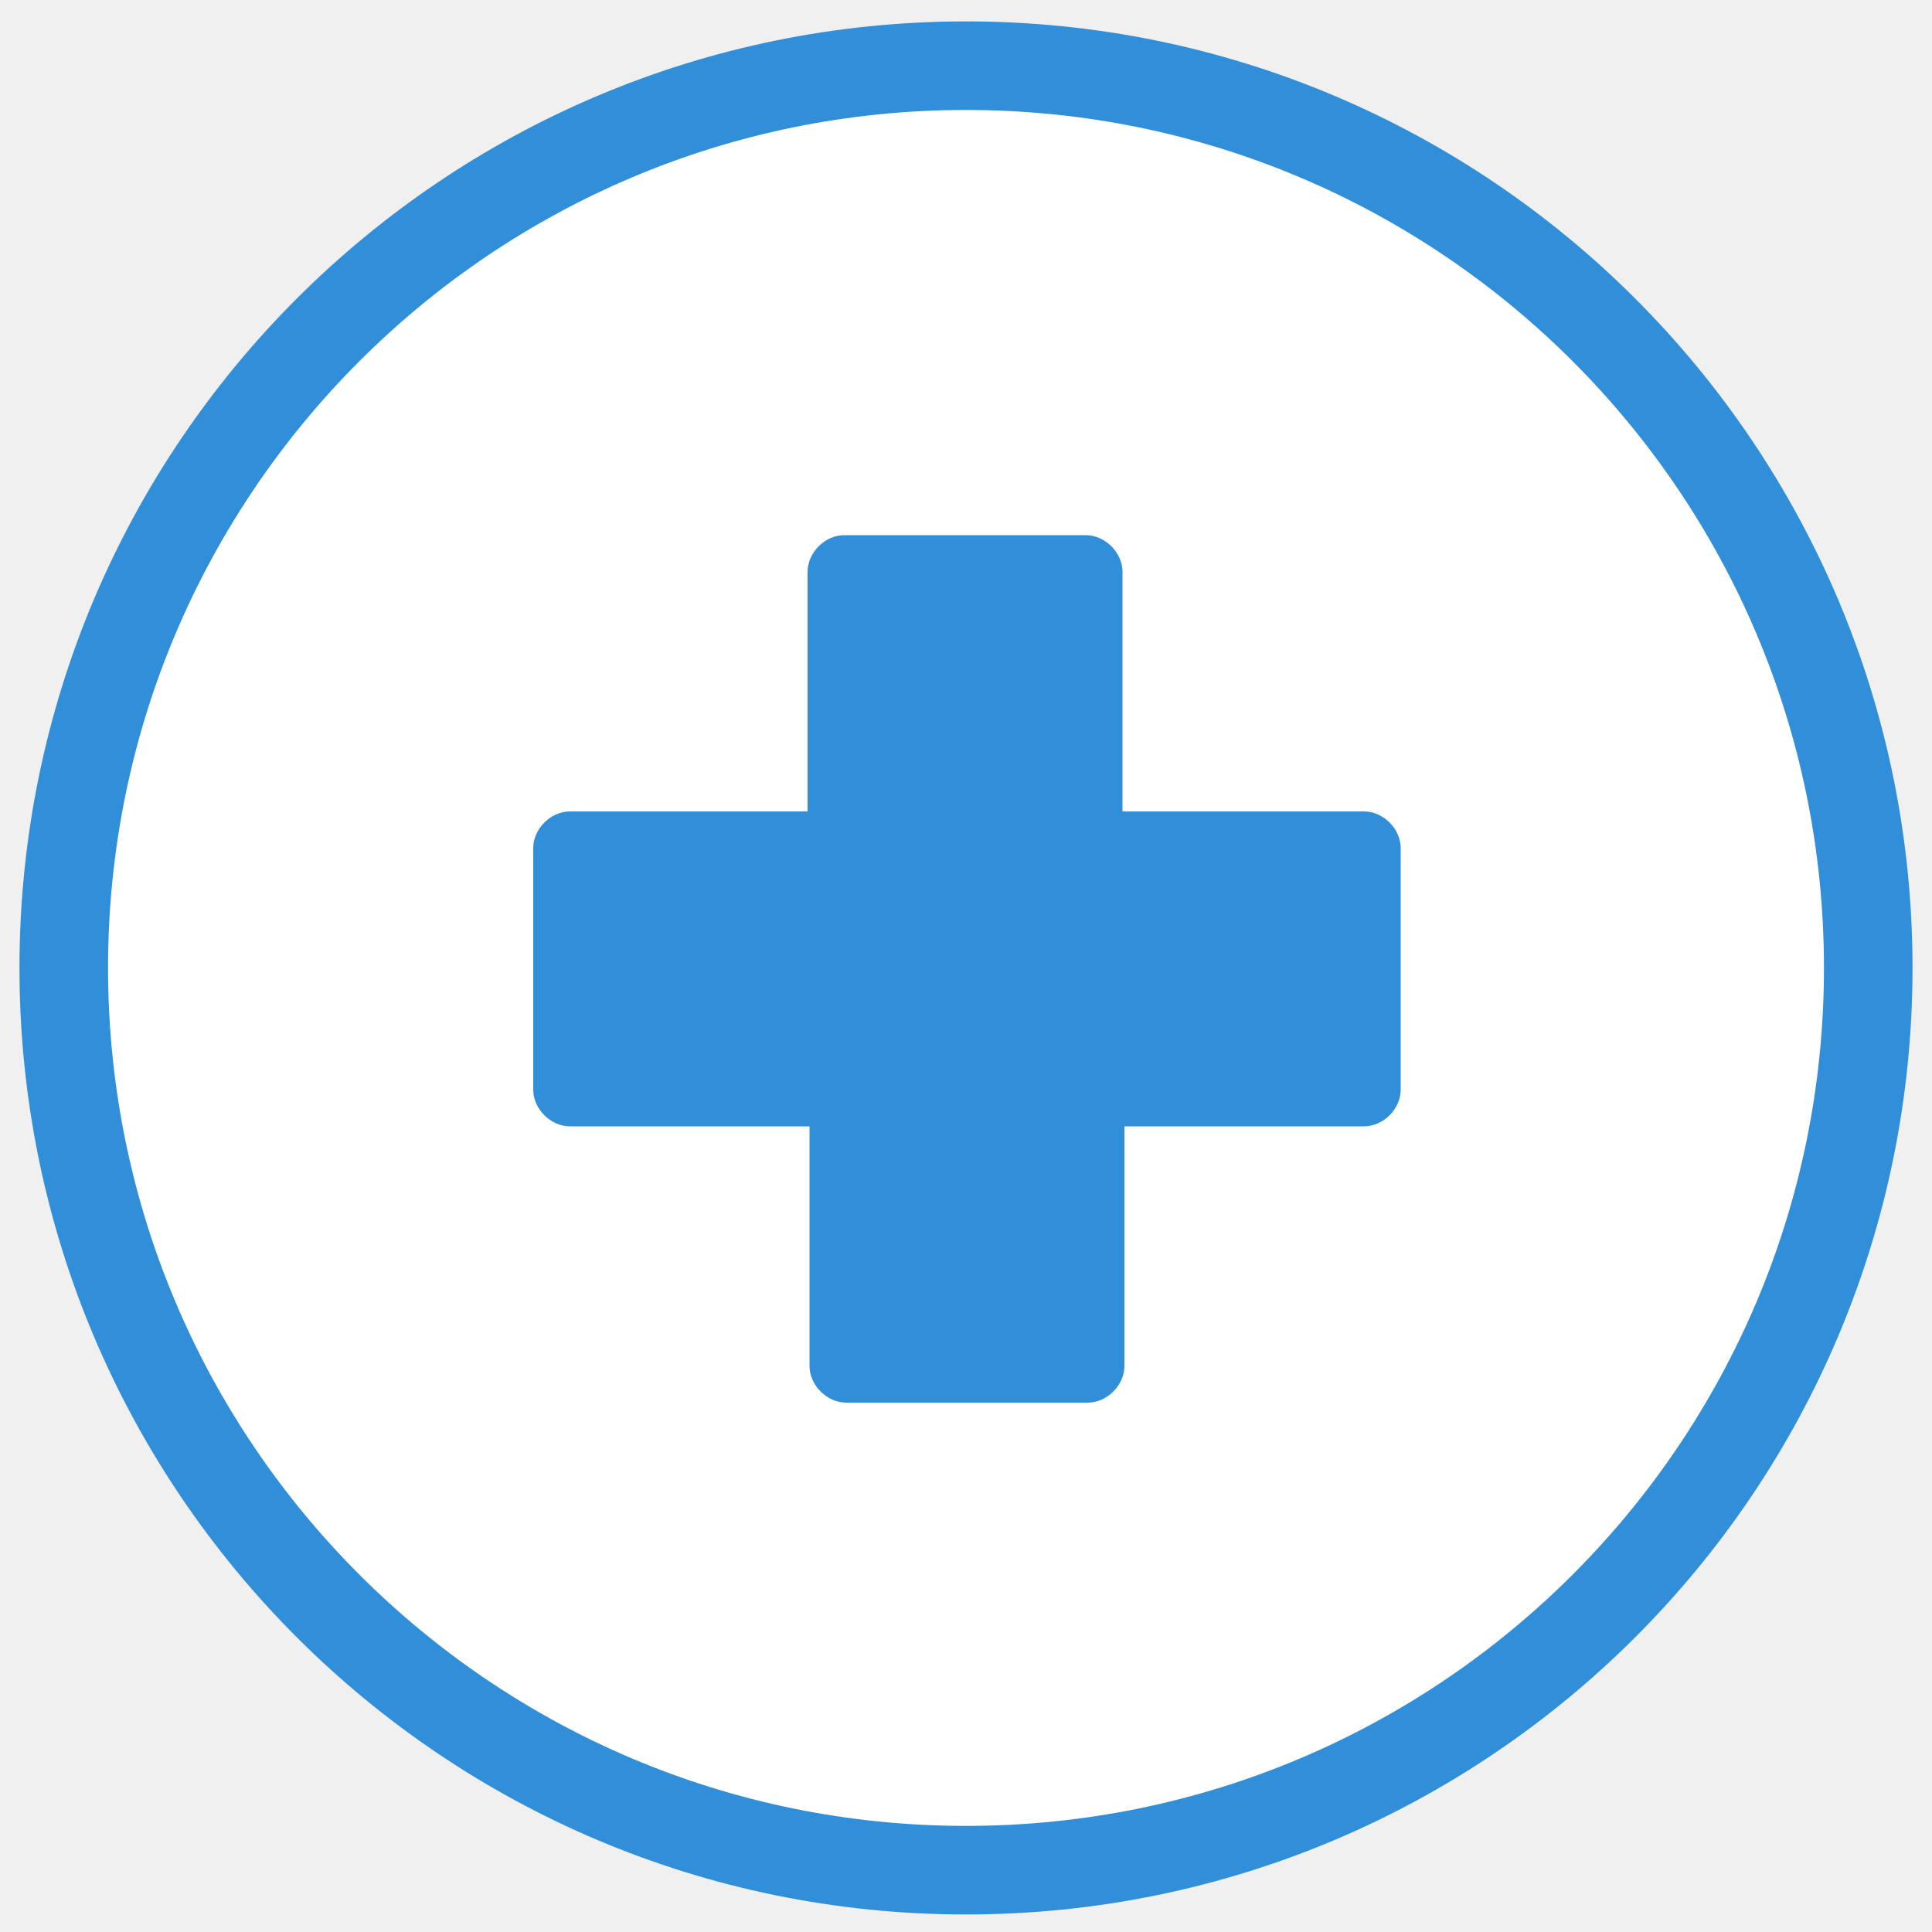
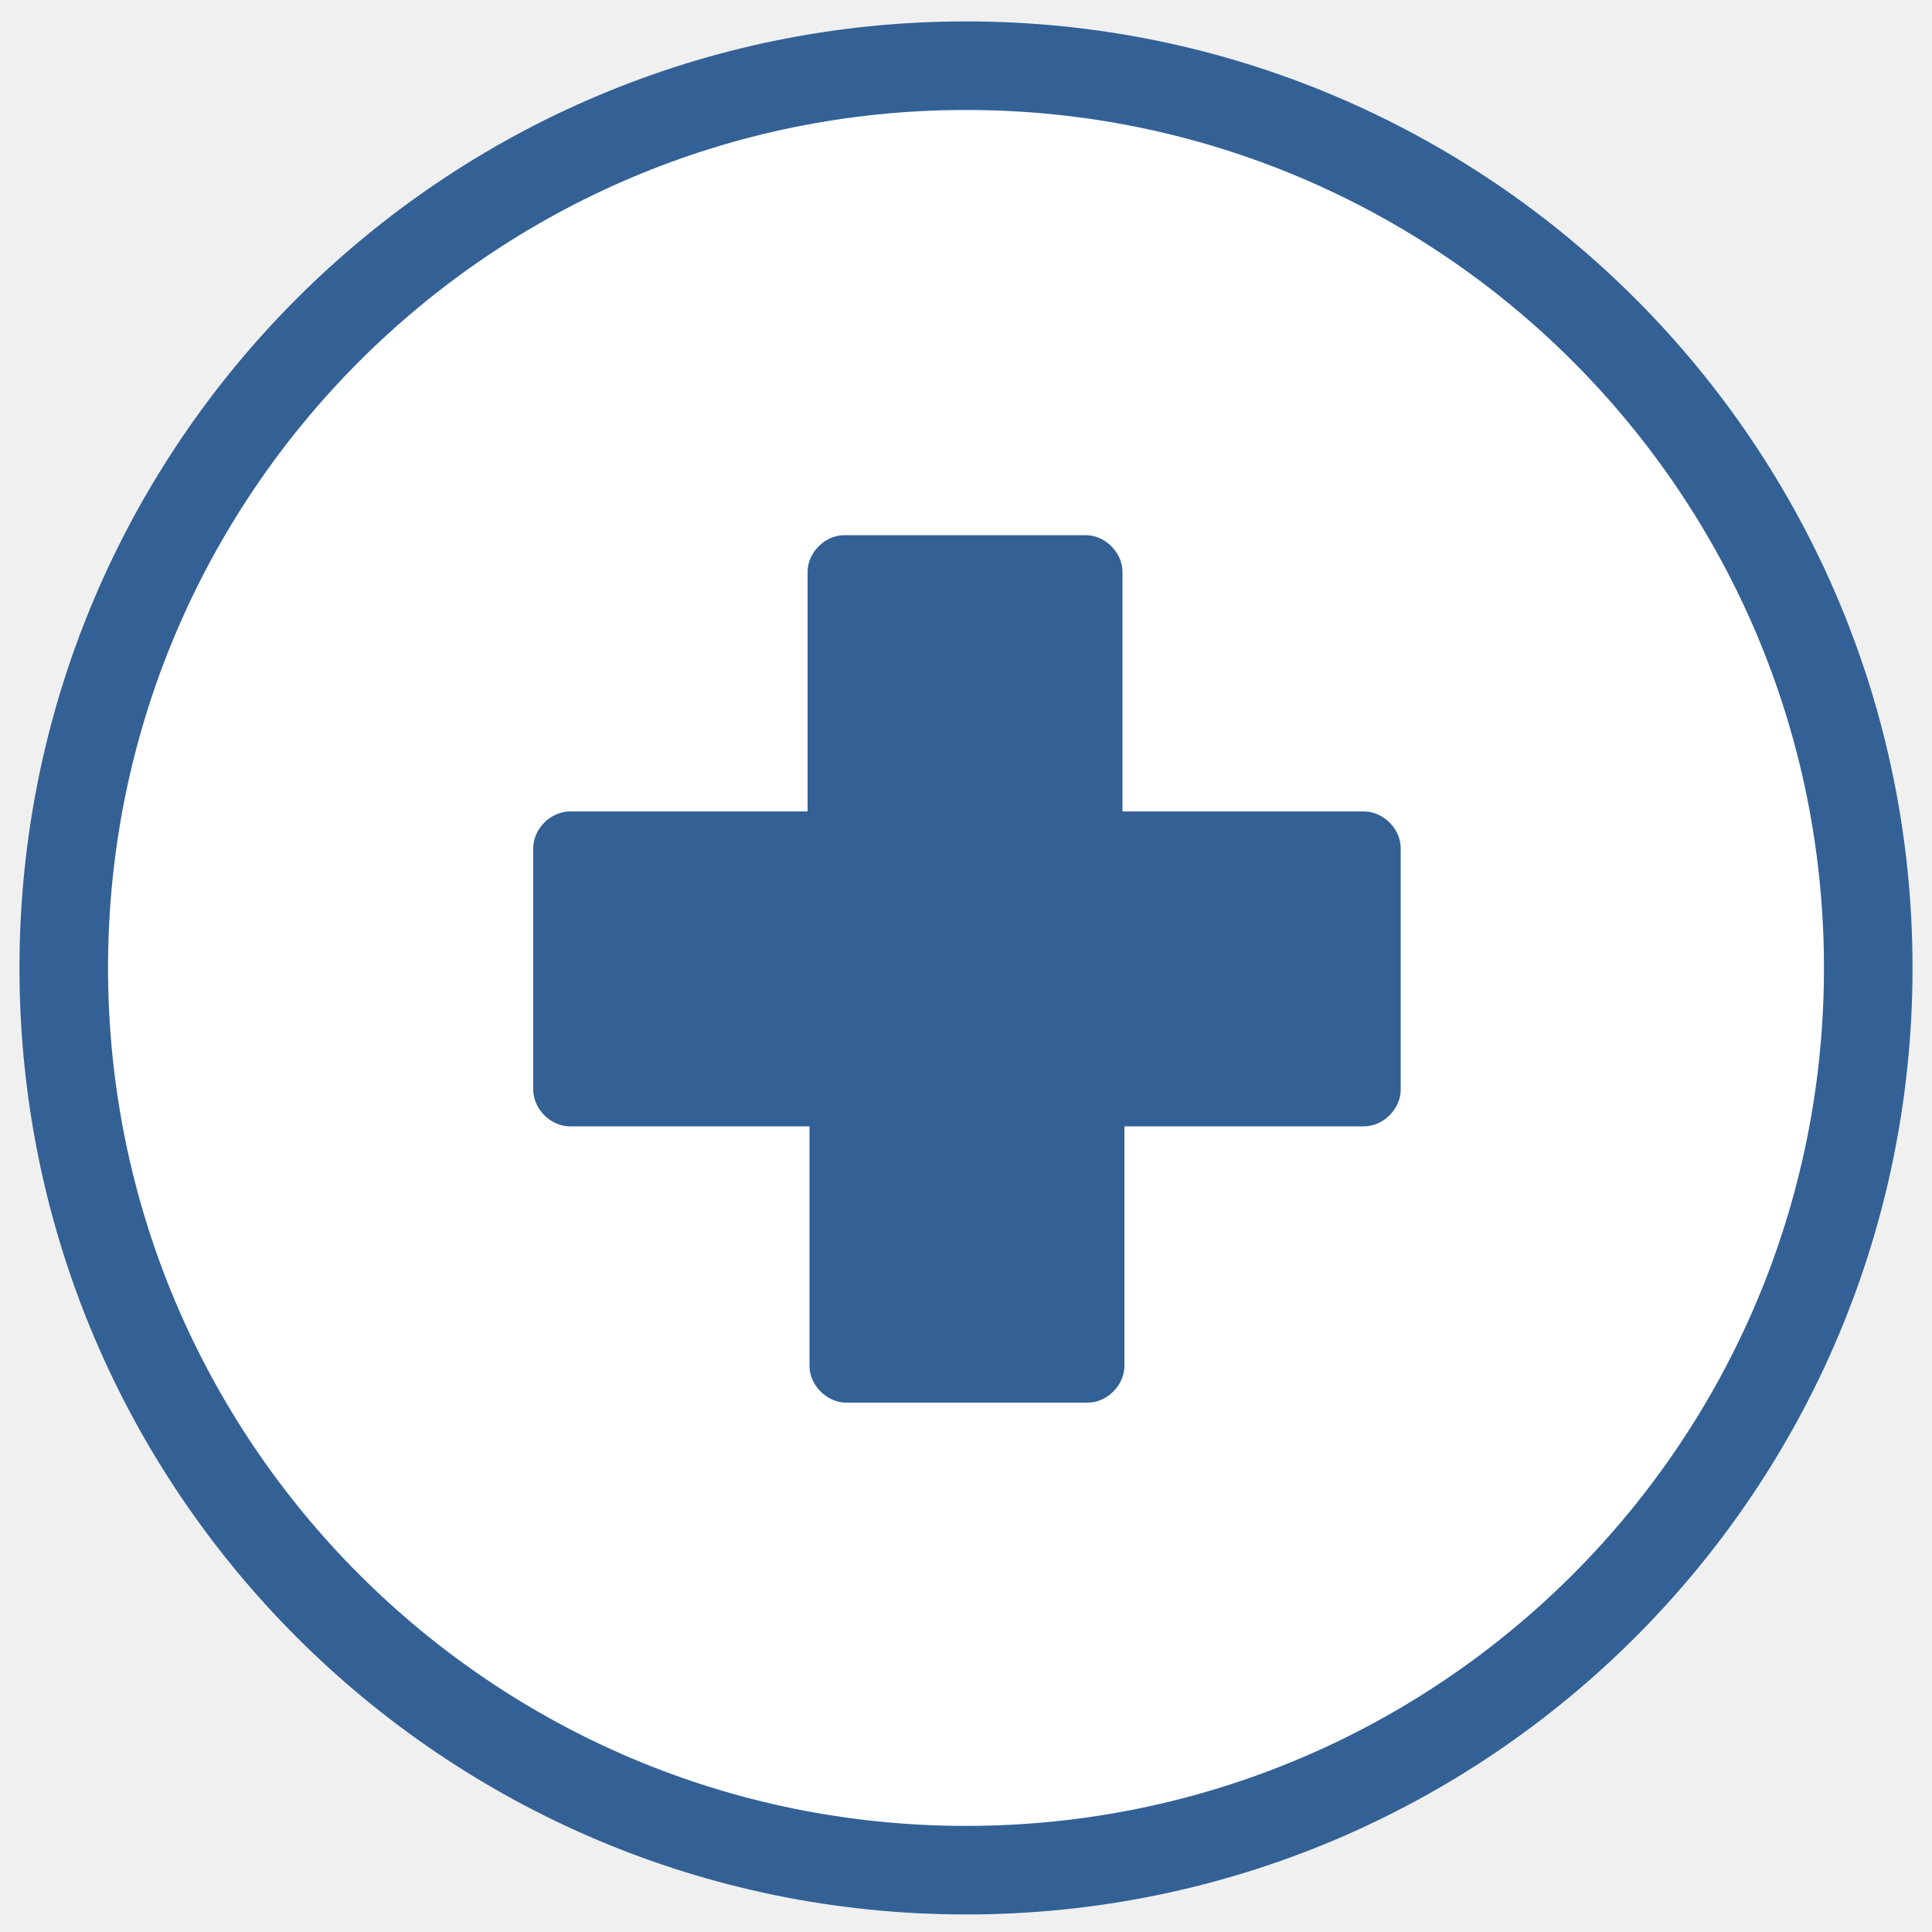
<svg xmlns="http://www.w3.org/2000/svg" version="1.1" id="Layer_1" x="0px" y="0px" viewBox="0 0 100 100" style="enable-background:new 0 0 100 100;" xml:space="preserve">
  <style type="text/css">
- 	.st0{fill:#FFFFFF;stroke:#308FD8;stroke-width:4.584;stroke-miterlimit:10;}
- 	.st1{fill:#308FD8;}
+ 	.st0{fill:#FFFFFF;stroke:#336196;stroke-width:4.584;stroke-miterlimit:10;}
+ 	.st1{fill:#336196;}
</style>
  <g id="On">
</g>
  <g id="Nucleaire">
</g>
  <g id="Solaire">
</g>
  <g id="Hydro">
</g>
  <g id="Eolien">
</g>
  <circle class="st0" cx="50" cy="50.1" r="46.7" />
  <path class="st1" d="M58.1,42V29.6c0-1-0.9-1.9-1.9-1.9H43.7c-1,0-1.9,0.9-1.9,1.9V42H29.5c-1,0-1.9,0.9-1.9,1.9v12.5  c0,1,0.9,1.9,1.9,1.9h12.4v12.4c0,1,0.9,1.9,1.9,1.9h12.5c1,0,1.9-0.9,1.9-1.9V58.3h12.4c1,0,1.9-0.9,1.9-1.9V43.9  c0-1-0.9-1.9-1.9-1.9H58.1z" />
</svg>
